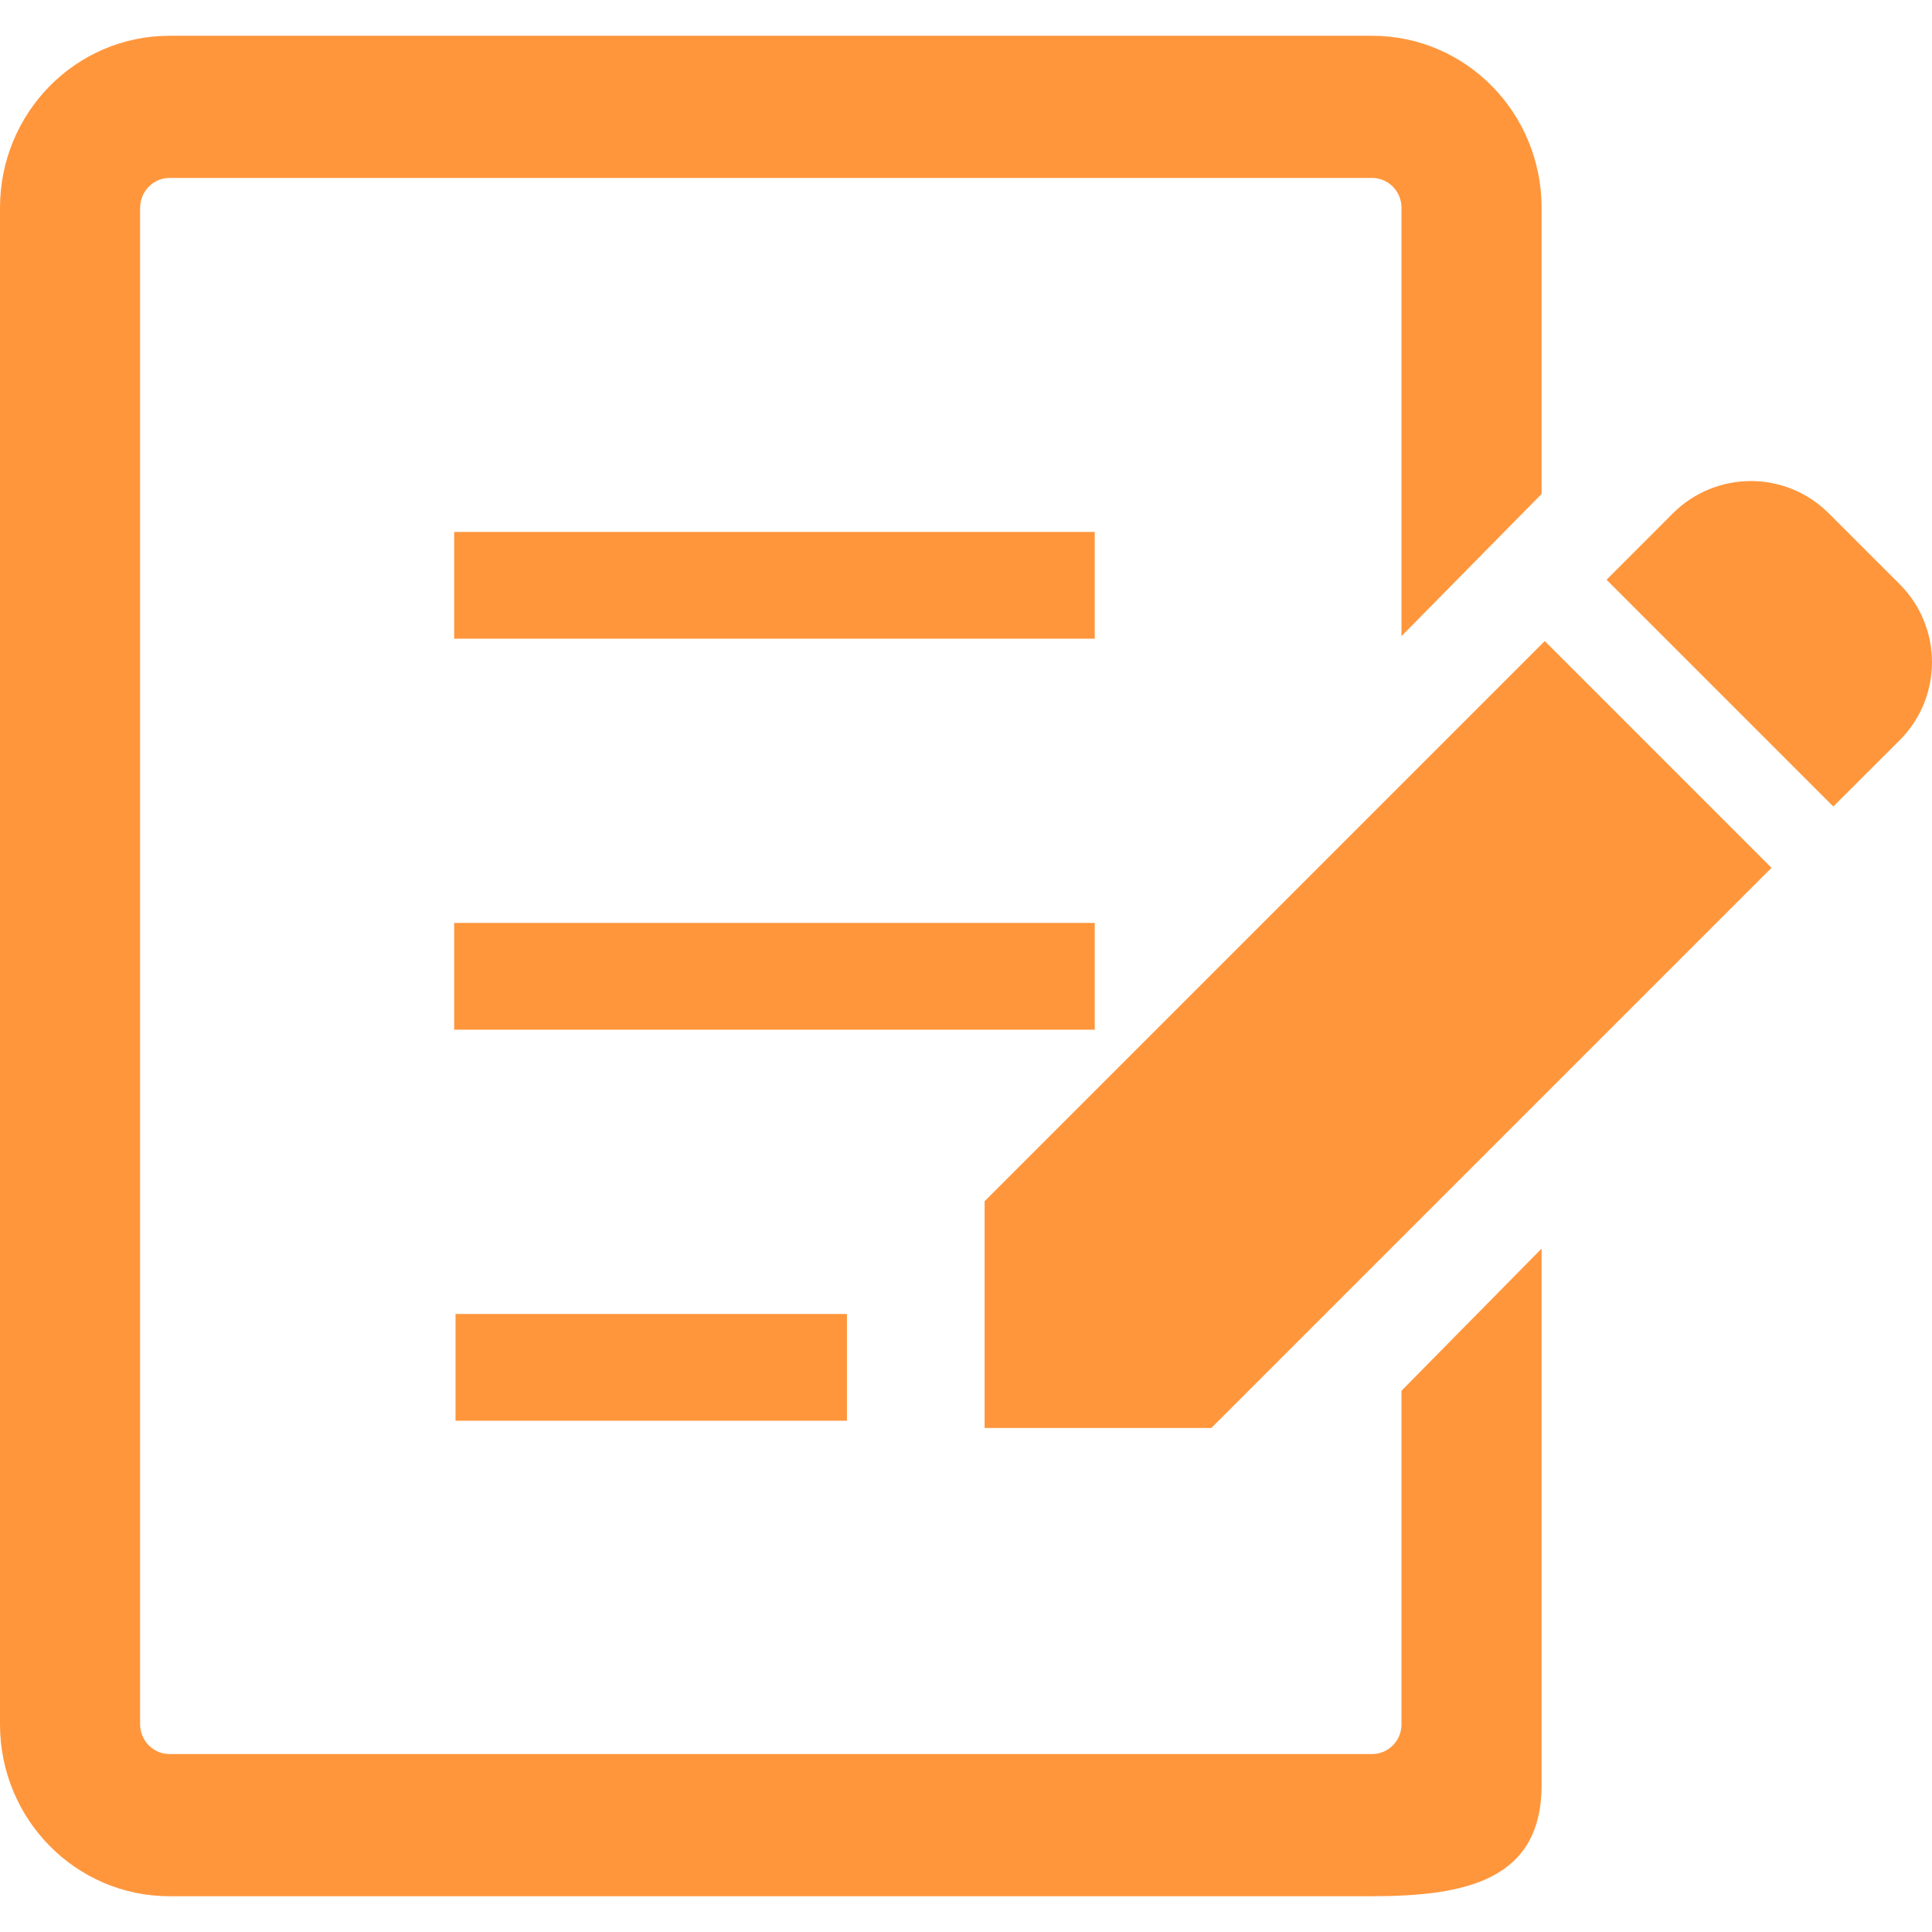
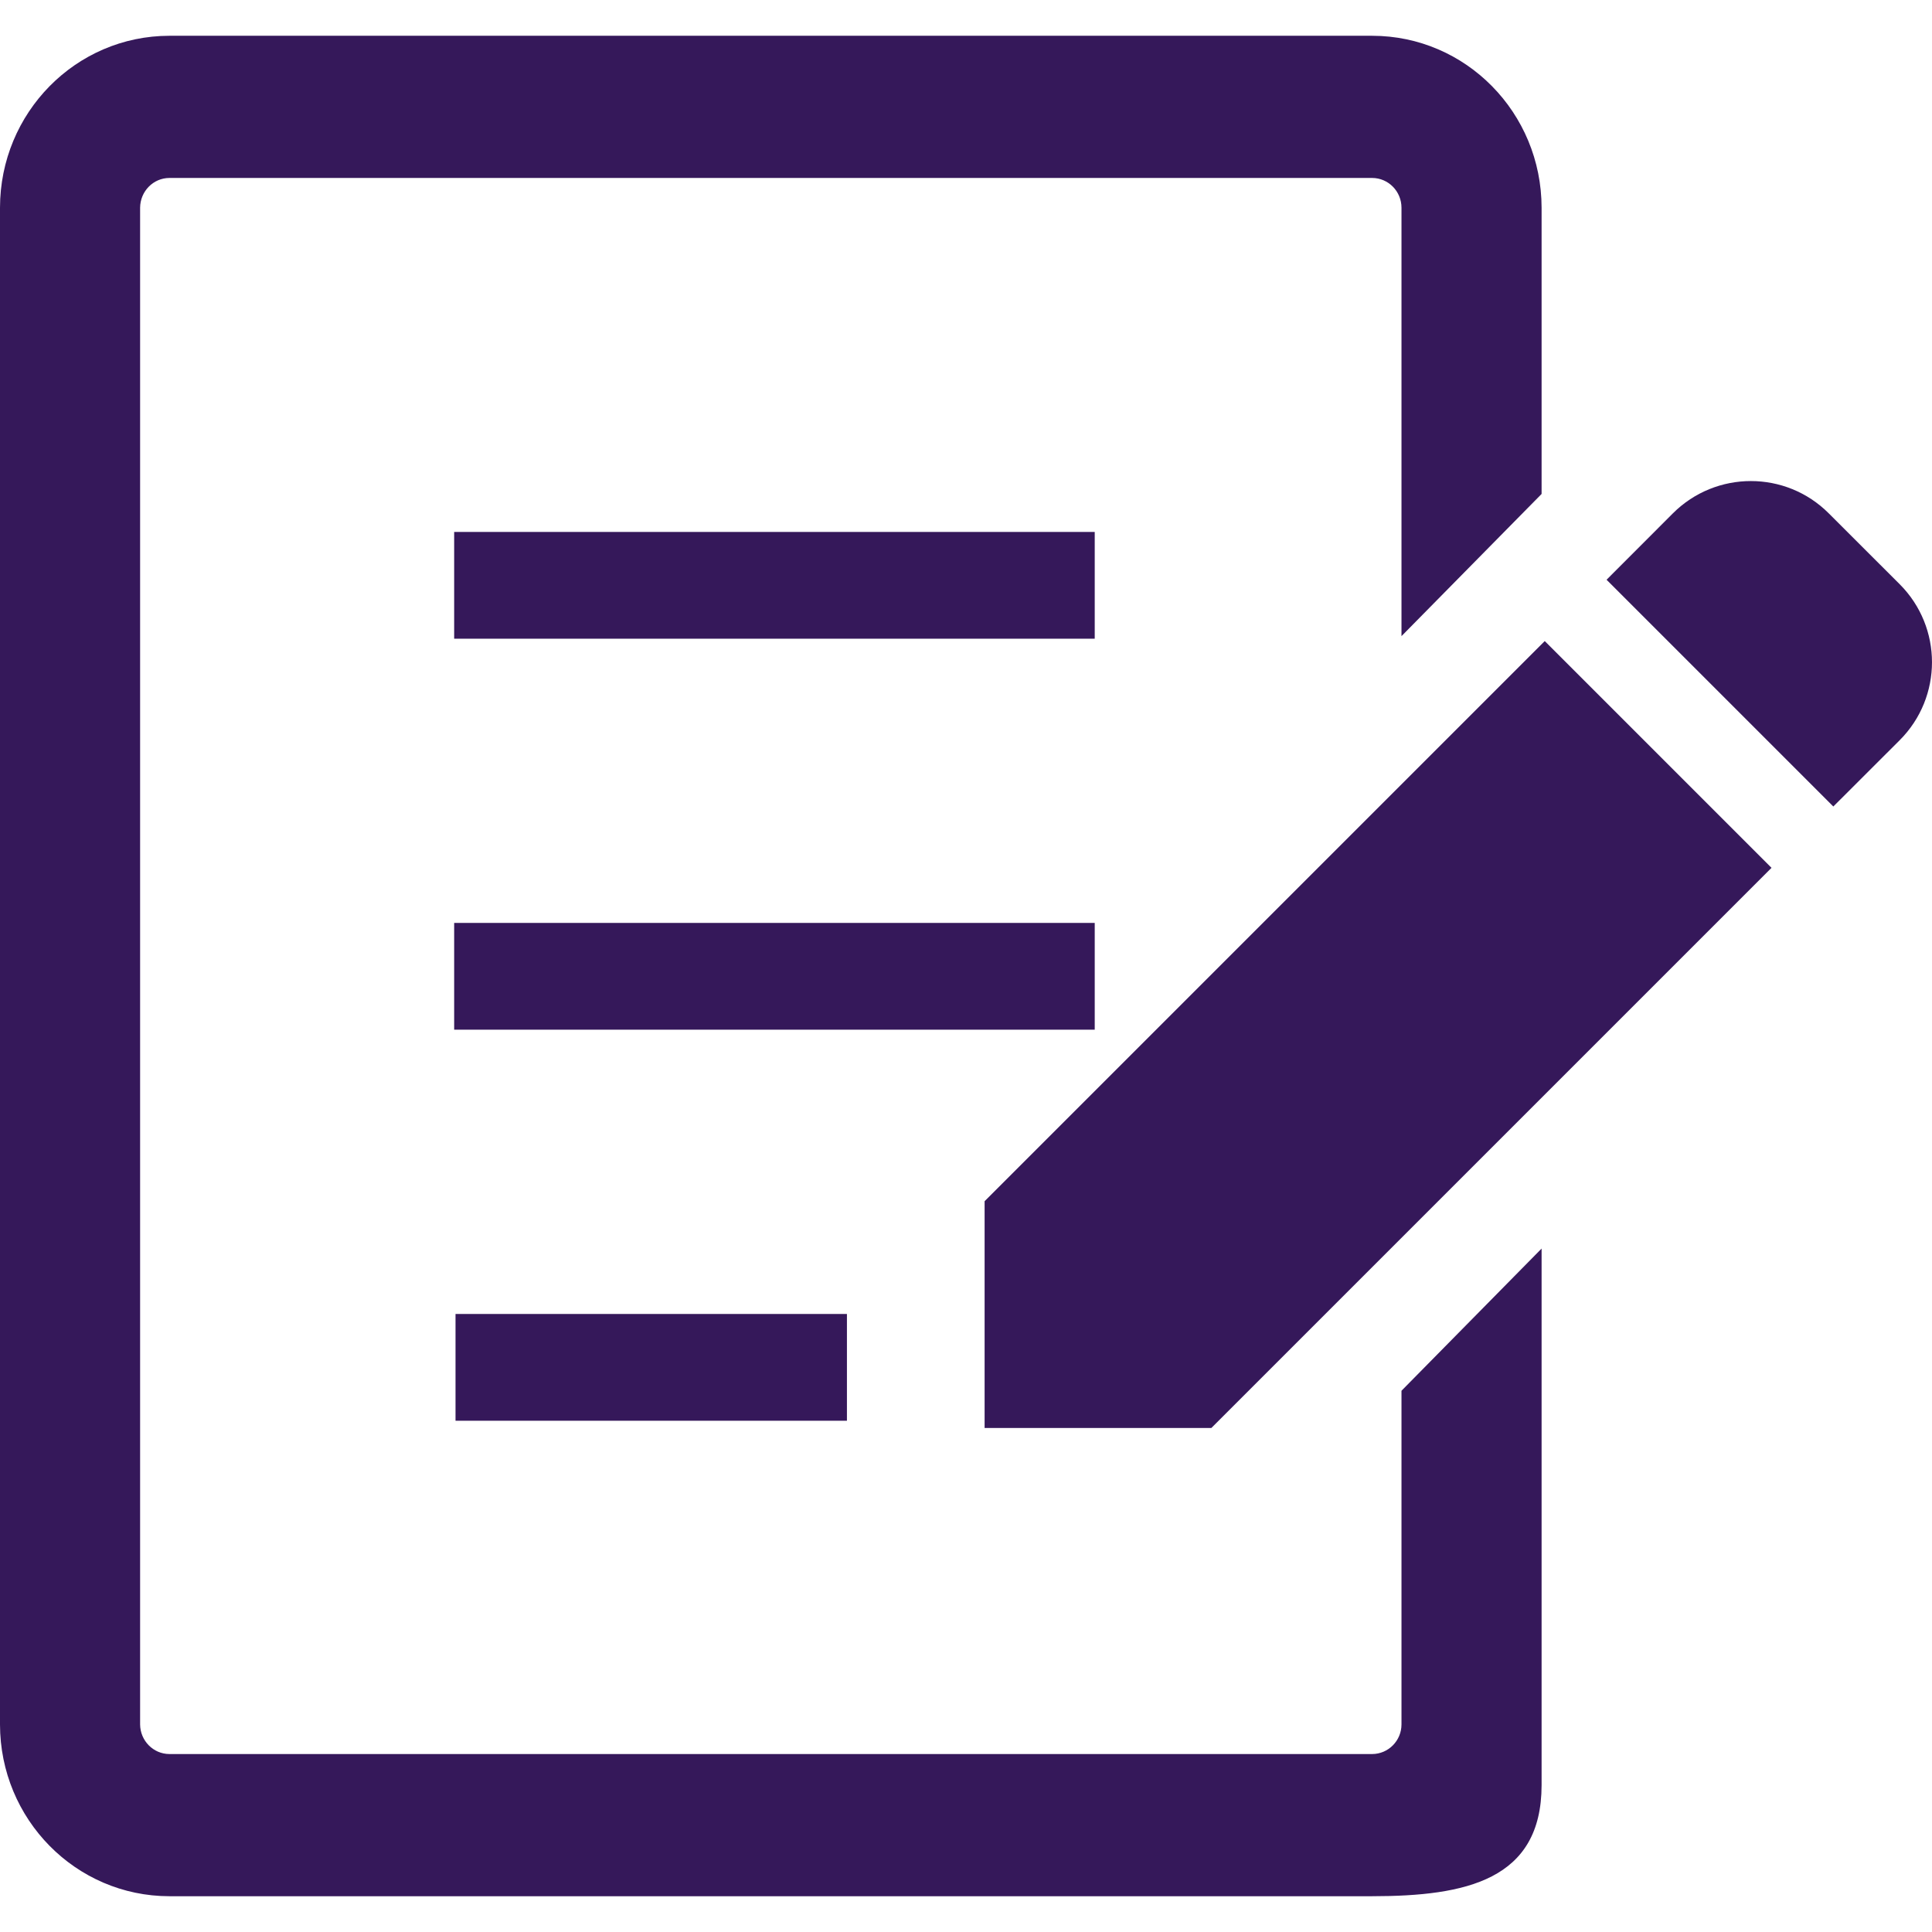
<svg xmlns="http://www.w3.org/2000/svg" width="32" height="32" viewBox="0 0 27 26" fill="none">
  <g id="ã°ã«ã¼ã 139">
-     <path id="ãã¹ 43" d="M26.549 7.665L25.557 6.674C24.956 6.072 23.981 6.073 23.379 6.674L22.452 7.602L25.621 10.771L26.549 9.844C27.15 9.242 27.15 8.267 26.549 7.665H26.549Z" fill="#FF963C" />
-     <path id="ãã¹ 44" d="M13.76 16.287V19.456H16.929L24.757 11.628L21.588 8.459L13.76 16.287Z" fill="#FF963C" />
-     <rect id="é·æ¹å½¢ 12" x="6.347" y="6.934" width="8.952" height="1.492" fill="#FF963C" />
-     <rect id="é·æ¹å½¢ 13" x="6.347" y="12.398" width="8.952" height="1.492" fill="#FF963C" />
-     <rect id="é·æ¹å½¢ 14" x="6.366" y="17.863" width="5.47" height="1.492" fill="#FF963C" />
-     <path id="ãã¹ 45" d="M19.586 23.599C19.586 23.826 19.403 24.012 19.177 24.013H2.367C2.141 24.012 1.96 23.826 1.958 23.599V2.403C1.96 2.174 2.141 1.988 2.367 1.987H19.177C19.403 1.988 19.586 2.174 19.586 2.403V8.39L21.544 6.403V2.403C21.543 1.076 20.486 0.001 19.177 0H2.367C1.059 0.001 0.001 1.076 0 2.403V23.599C0.001 24.925 1.059 25.999 2.367 26H19.177C20.486 25.999 21.543 25.775 21.544 24.448V16.949L19.586 18.936V23.599Z" fill="#FF963C" />
+     <path id="ãã¹ 43" d="M26.549 7.665L25.557 6.674C24.956 6.072 23.981 6.073 23.379 6.674L22.452 7.602L25.621 10.771L26.549 9.844C27.15 9.242 27.15 8.267 26.549 7.665H26.549Z" fill="#35185A" />
+     <path id="ãã¹ 44" d="M13.76 16.287V19.456H16.929L24.757 11.628L21.588 8.459L13.76 16.287Z" fill="#35185A" />
+     <rect id="é·æ¹å½¢ 12" x="6.347" y="6.934" width="8.952" height="1.492" fill="#35185A" />
+     <rect id="é·æ¹å½¢ 13" x="6.347" y="12.398" width="8.952" height="1.492" fill="#35185A" />
+     <rect id="é·æ¹å½¢ 14" x="6.366" y="17.863" width="5.47" height="1.492" fill="#35185A" />
+     <path id="ãã¹ 45" d="M19.586 23.599C19.586 23.826 19.403 24.012 19.177 24.013H2.367C2.141 24.012 1.96 23.826 1.958 23.599V2.403C1.96 2.174 2.141 1.988 2.367 1.987H19.177C19.403 1.988 19.586 2.174 19.586 2.403V8.39L21.544 6.403V2.403C21.543 1.076 20.486 0.001 19.177 0H2.367C1.059 0.001 0.001 1.076 0 2.403V23.599C0.001 24.925 1.059 25.999 2.367 26H19.177C20.486 25.999 21.543 25.775 21.544 24.448V16.949L19.586 18.936V23.599Z" fill="#35185A" />
  </g>
</svg>
